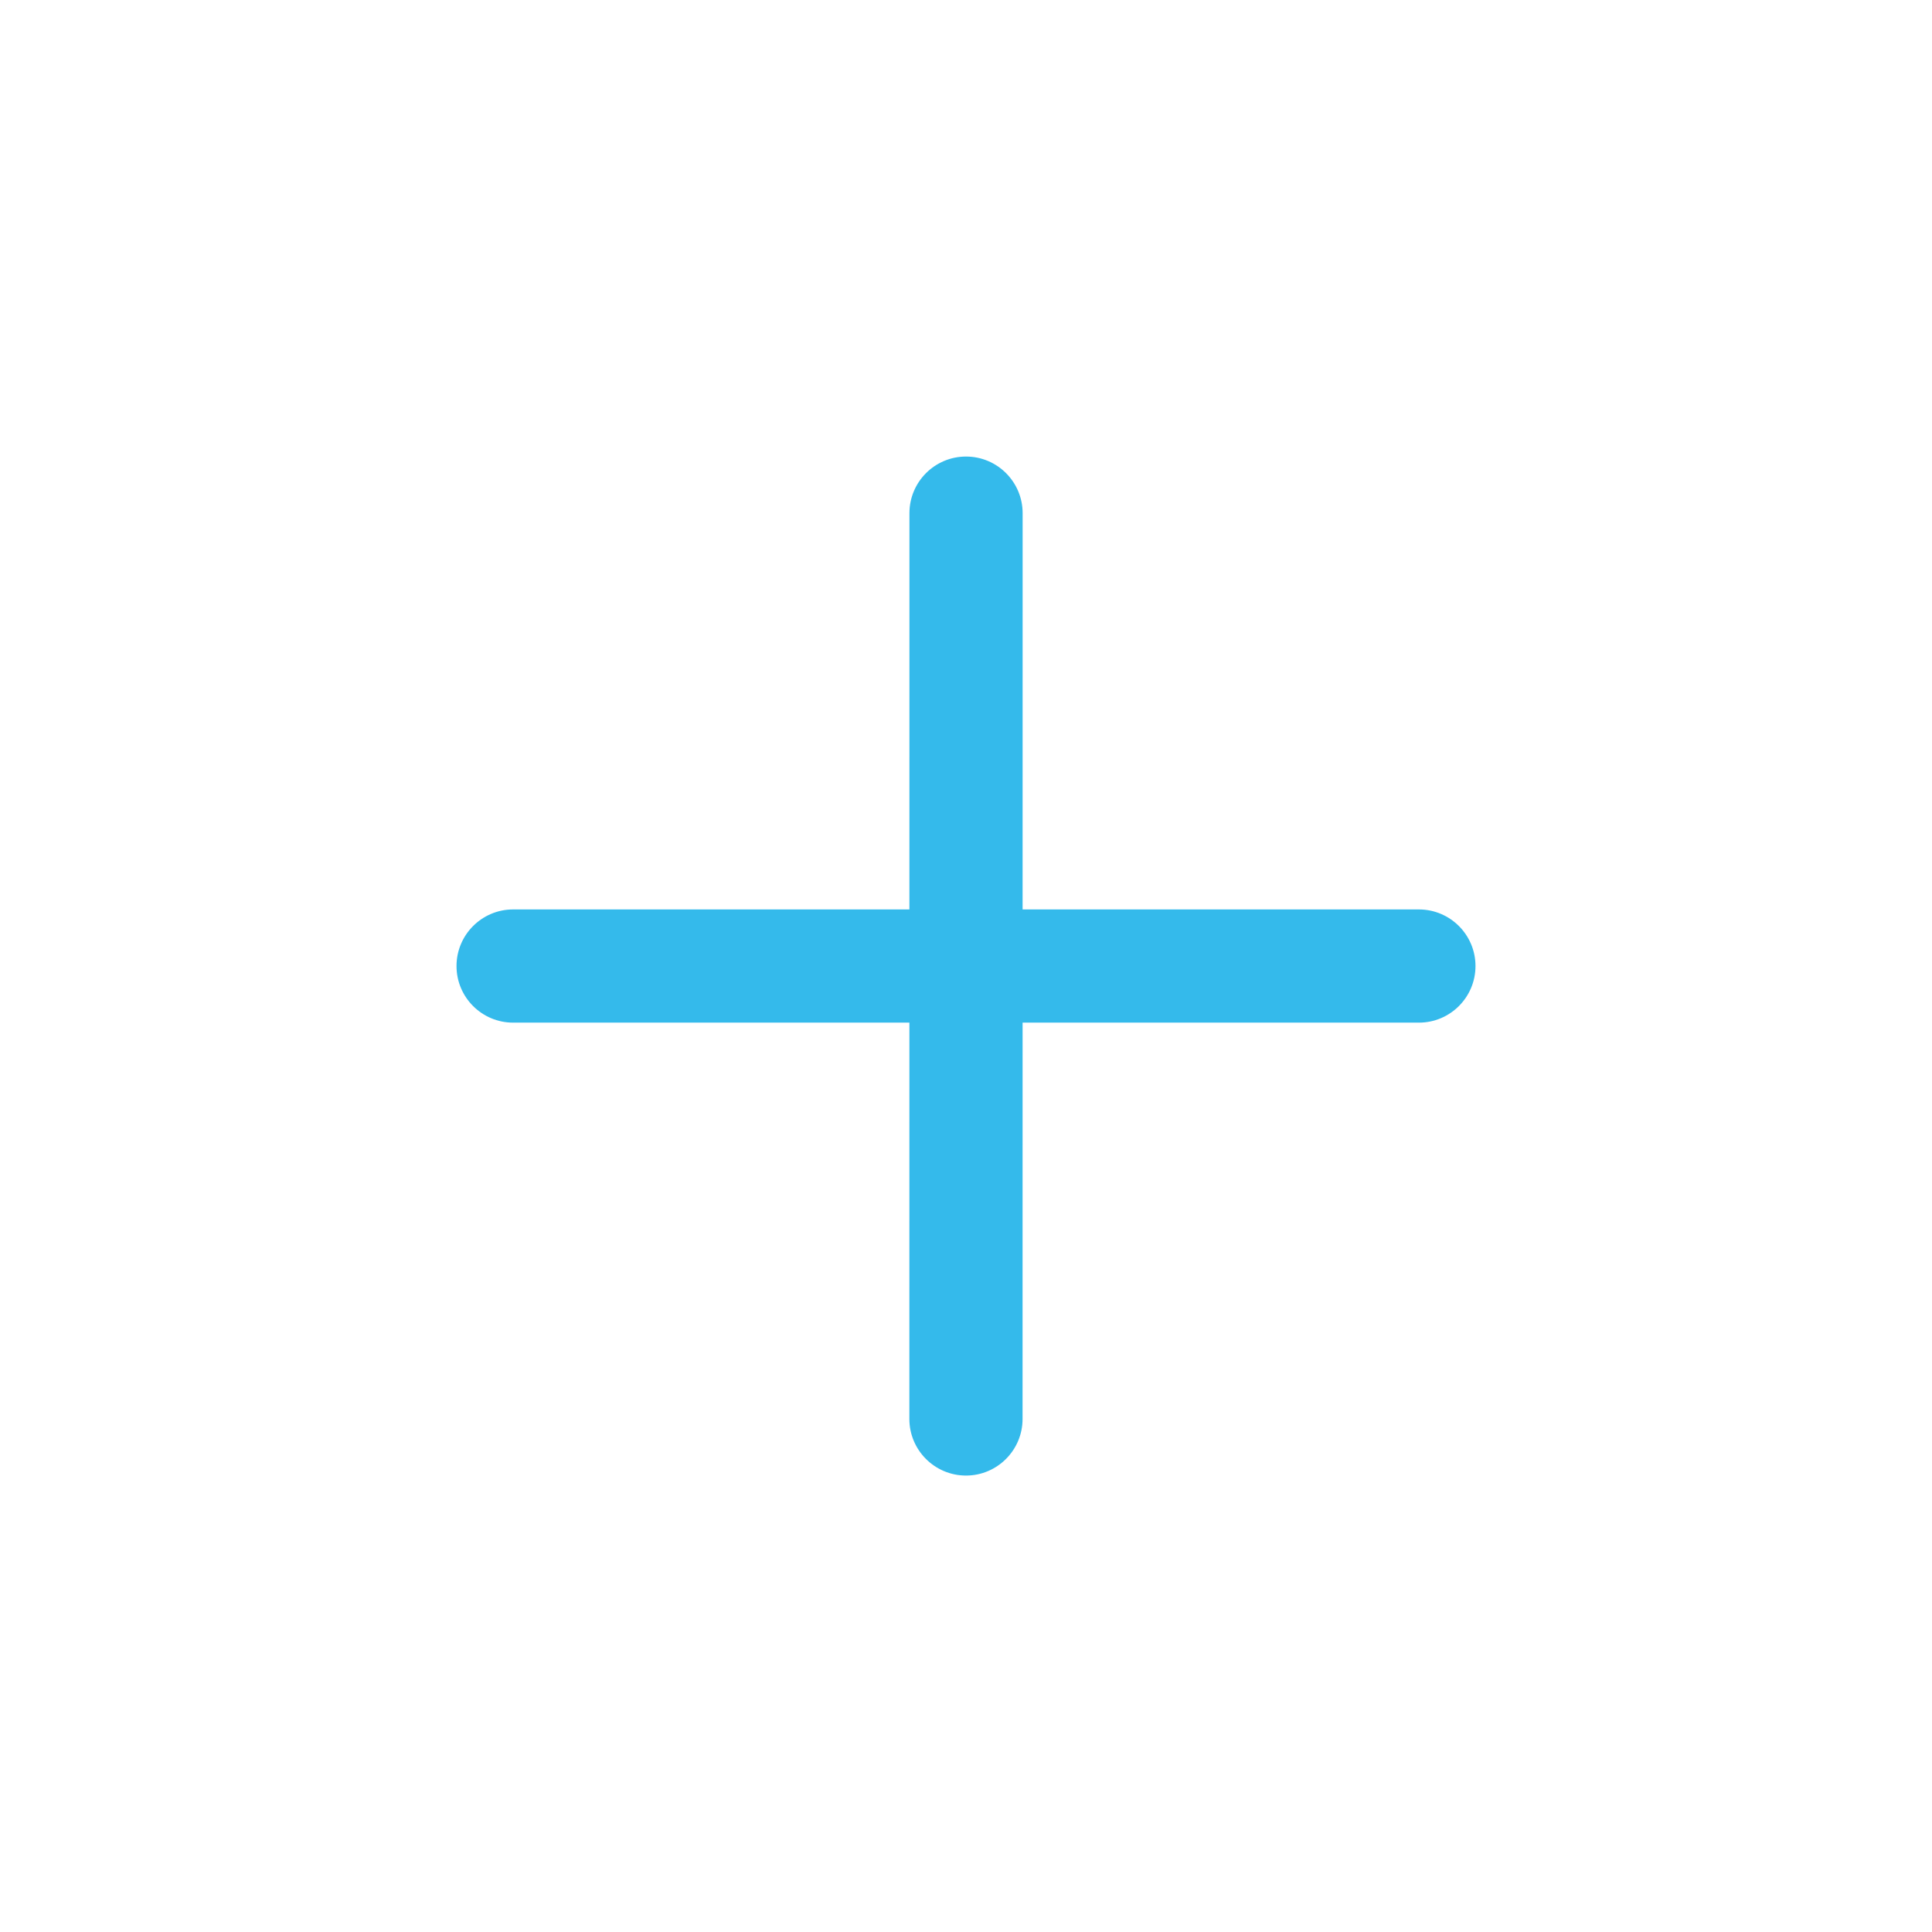
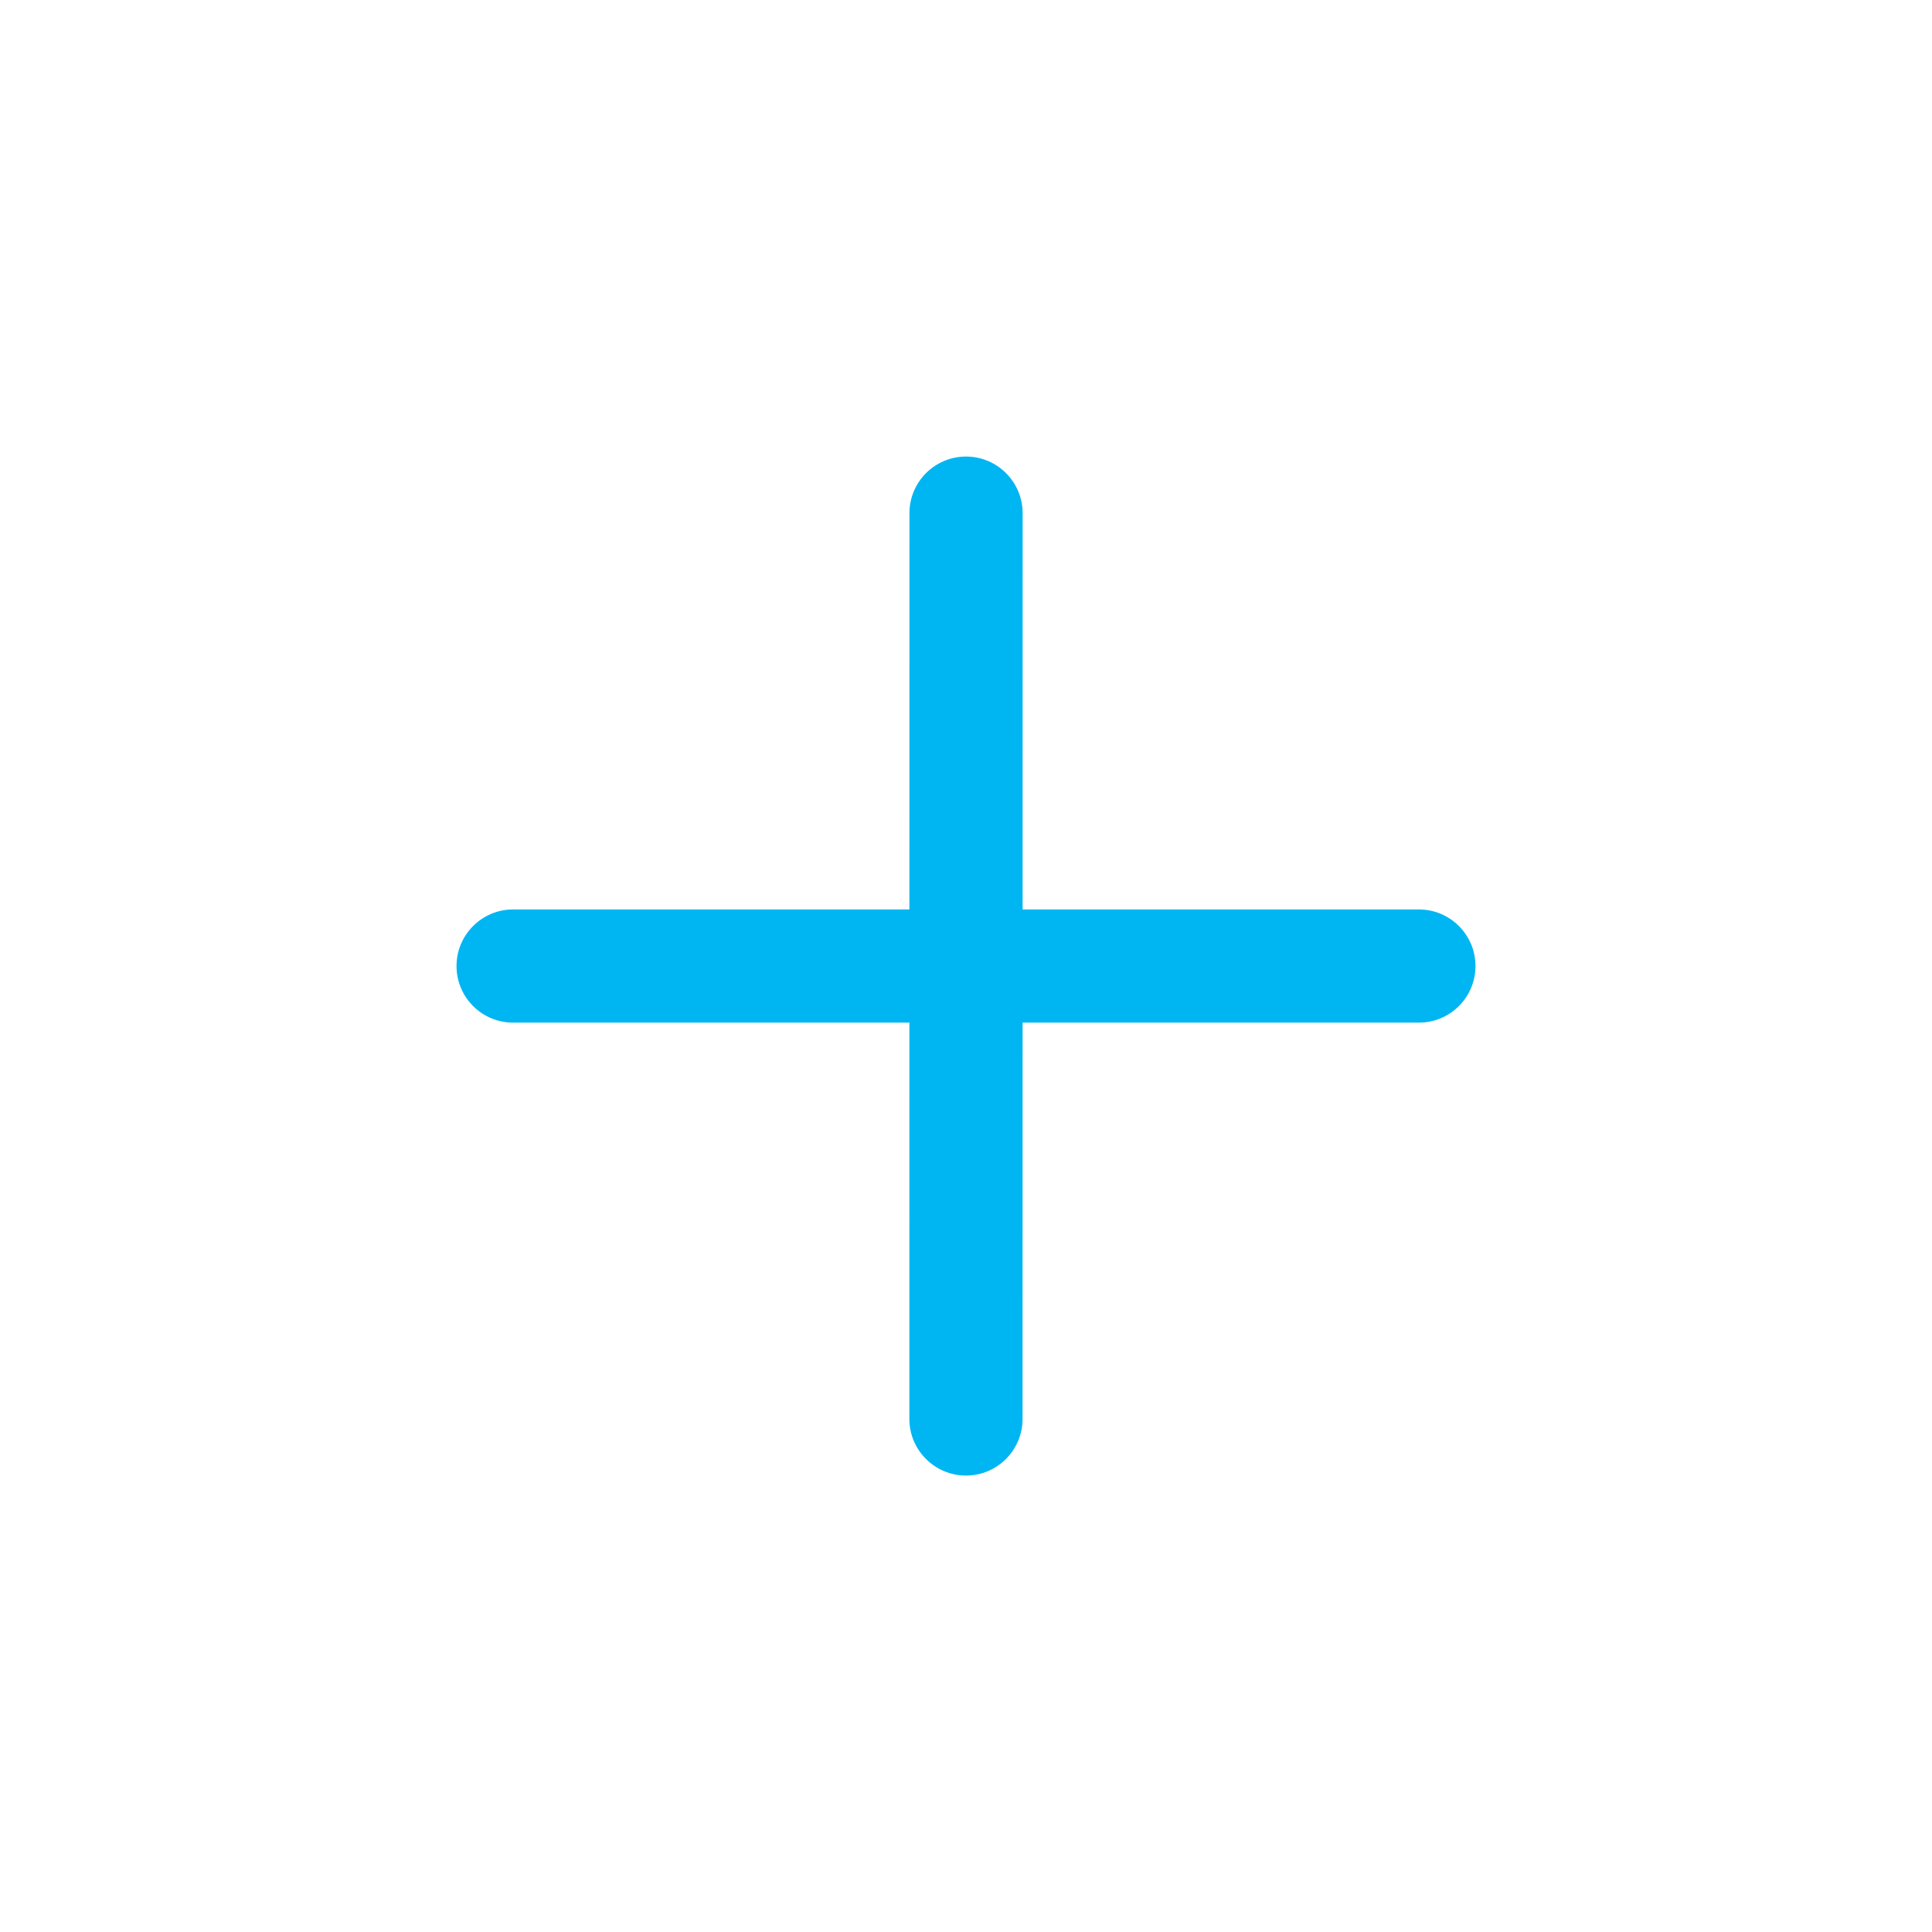
- <svg xmlns="http://www.w3.org/2000/svg" fill="#34baeb" width="800px" height="800px" viewBox="-9.6 -9.6 51.20 51.20" style="fill-rule:evenodd;clip-rule:evenodd;stroke-linejoin:round;stroke-miterlimit:2;" version="1.1" xml:space="preserve">
+ <svg xmlns="http://www.w3.org/2000/svg" fill="#00B6F2" width="800px" height="800px" viewBox="-9.6 -9.6 51.20 51.20" style="fill-rule:evenodd;clip-rule:evenodd;stroke-linejoin:round;stroke-miterlimit:2;" version="1.1" xml:space="preserve">
  <g id="SVGRepo_bgCarrier" stroke-width="0" />
  <g id="SVGRepo_tracerCarrier" stroke-linecap="round" stroke-linejoin="round" />
  <g id="SVGRepo_iconCarrier">
    <path d="M14.5,14.501l-10.502,0c-0.828,0 -1.5,0.673 -1.5,1.5c0,0.828 0.672,1.5 1.5,1.5l10.502,0l-0.001,10.502c0,0.828 0.672,1.5 1.5,1.501c0.828,-0 1.5,-0.673 1.5,-1.5l0.001,-10.503l10.502,0c0.828,0 1.5,-0.672 1.5,-1.5c0,-0.827 -0.672,-1.5 -1.5,-1.5l-10.502,0l0.001,-10.501c-0,-0.828 -0.672,-1.501 -1.5,-1.501c-0.828,0 -1.5,0.672 -1.5,1.5l-0.001,10.502Z" />
    <g id="Icon" />
  </g>
</svg>
